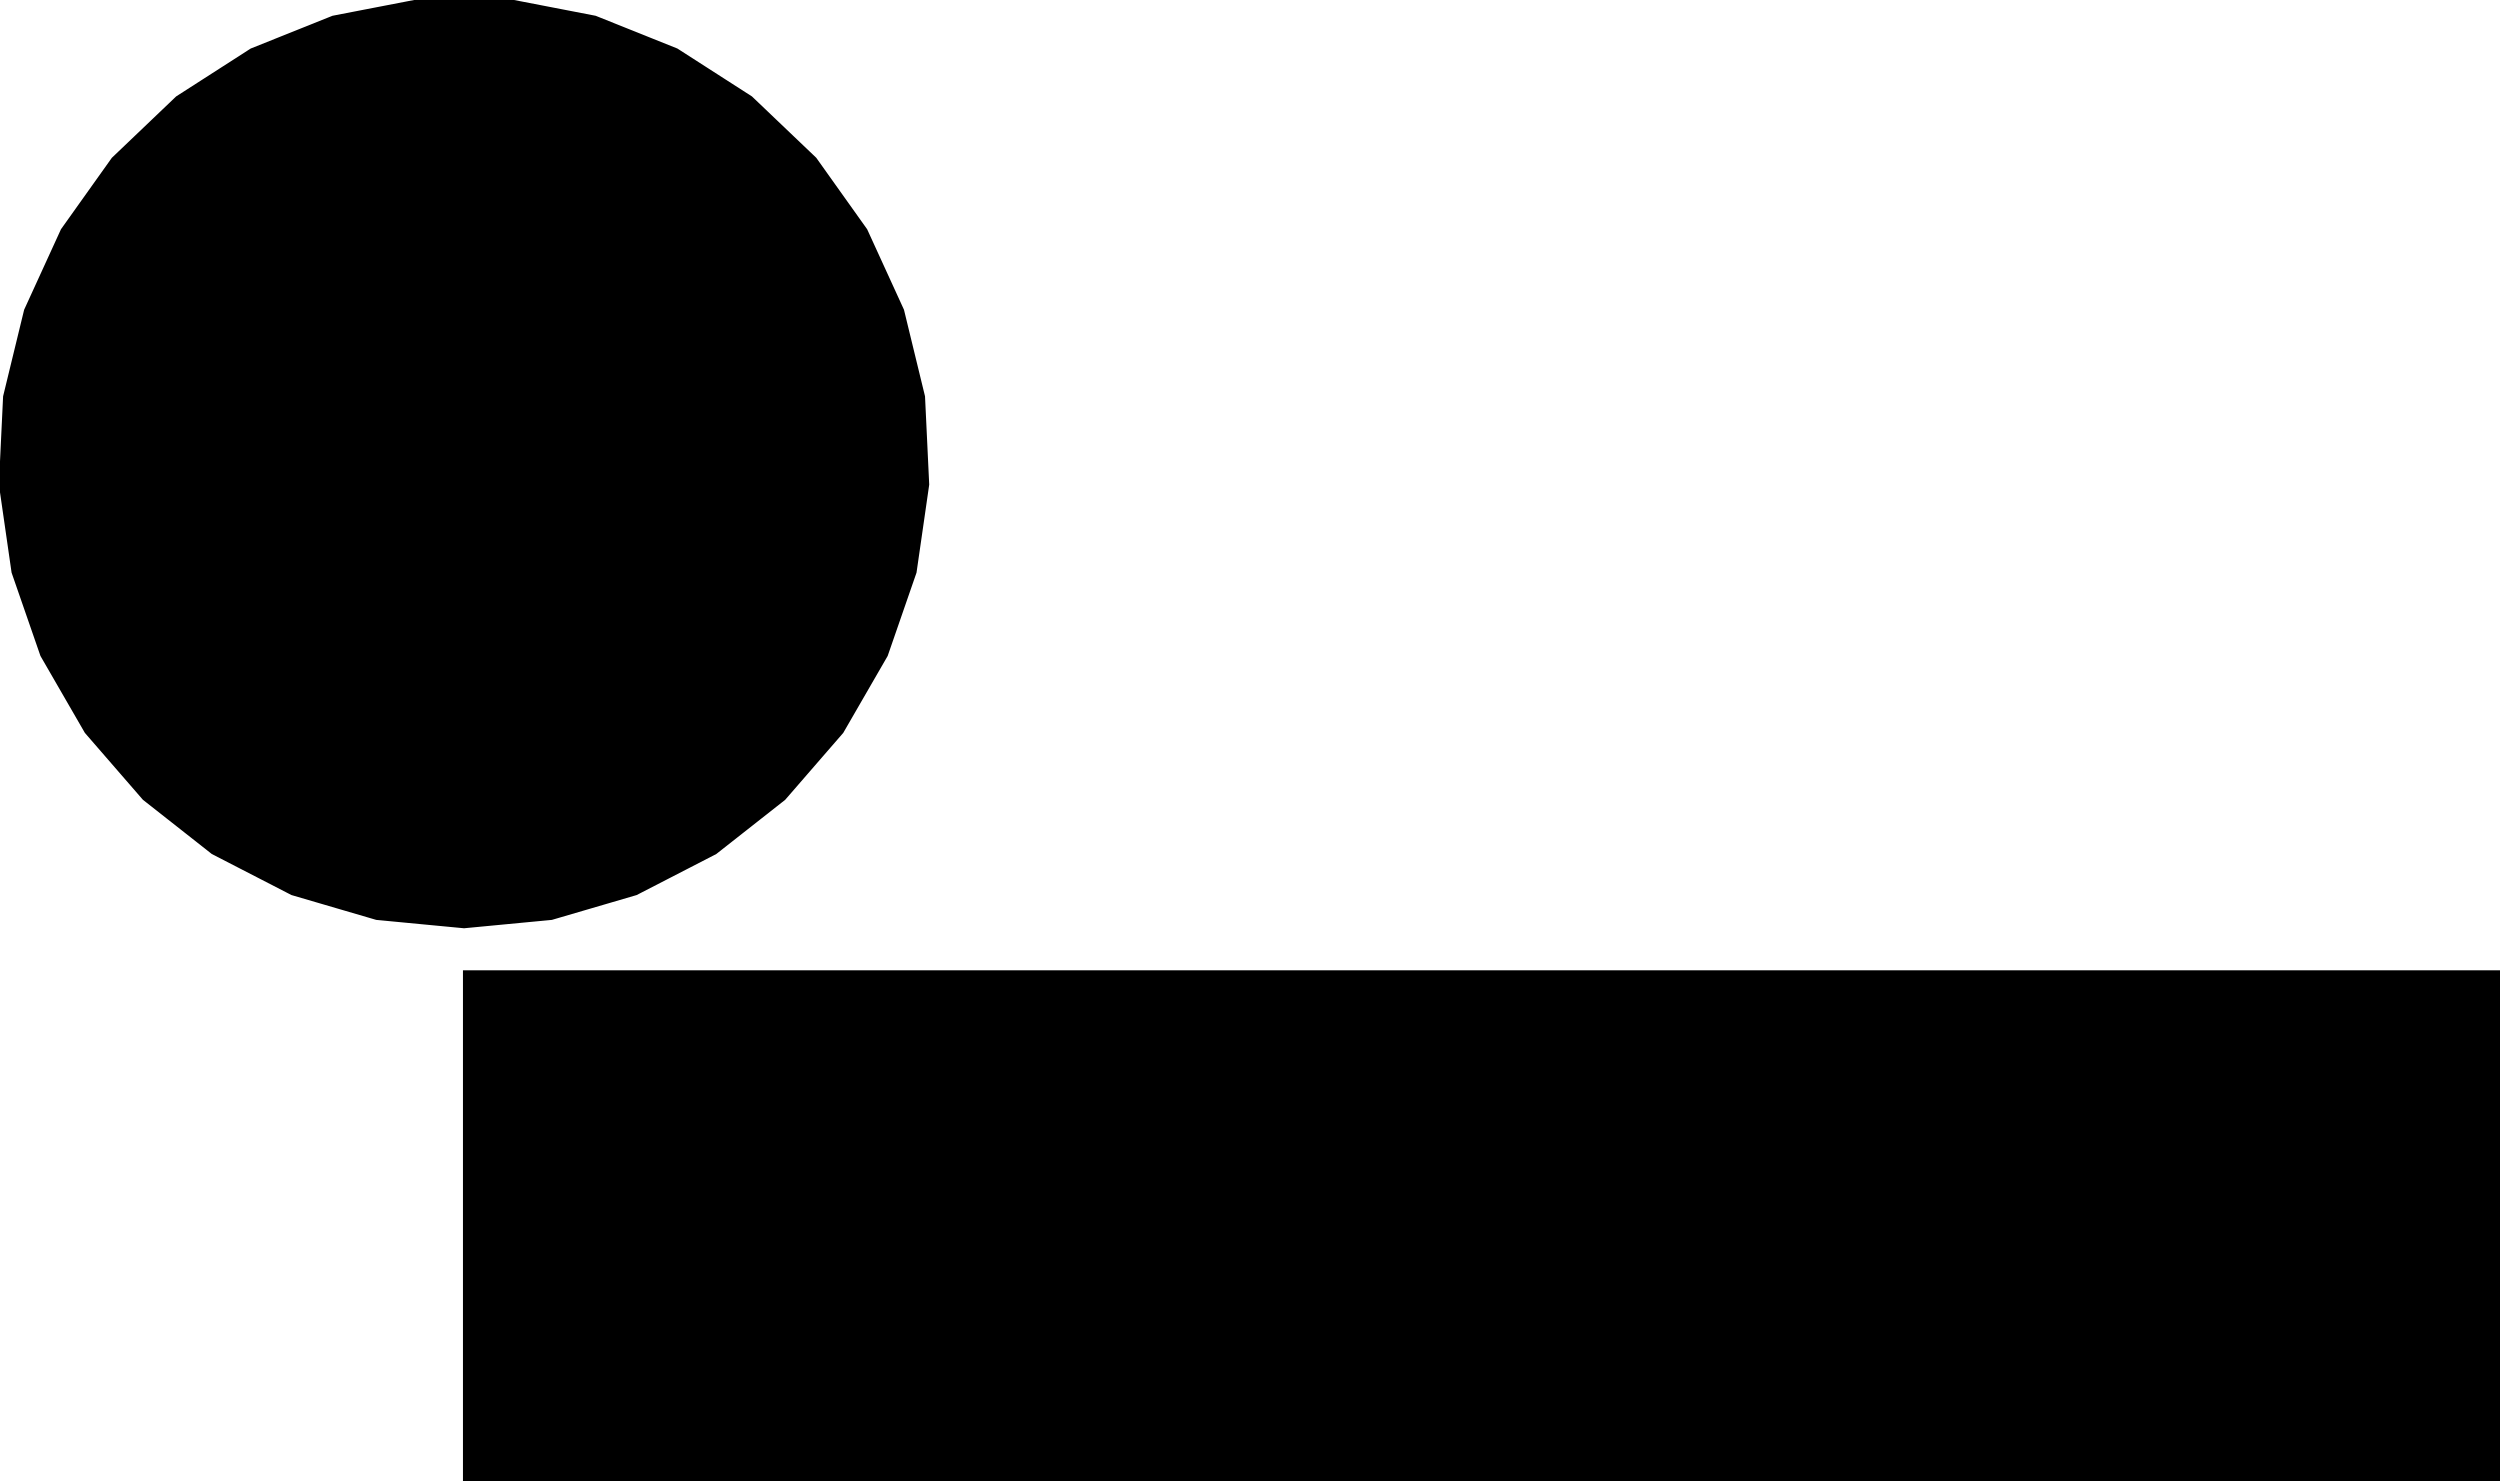
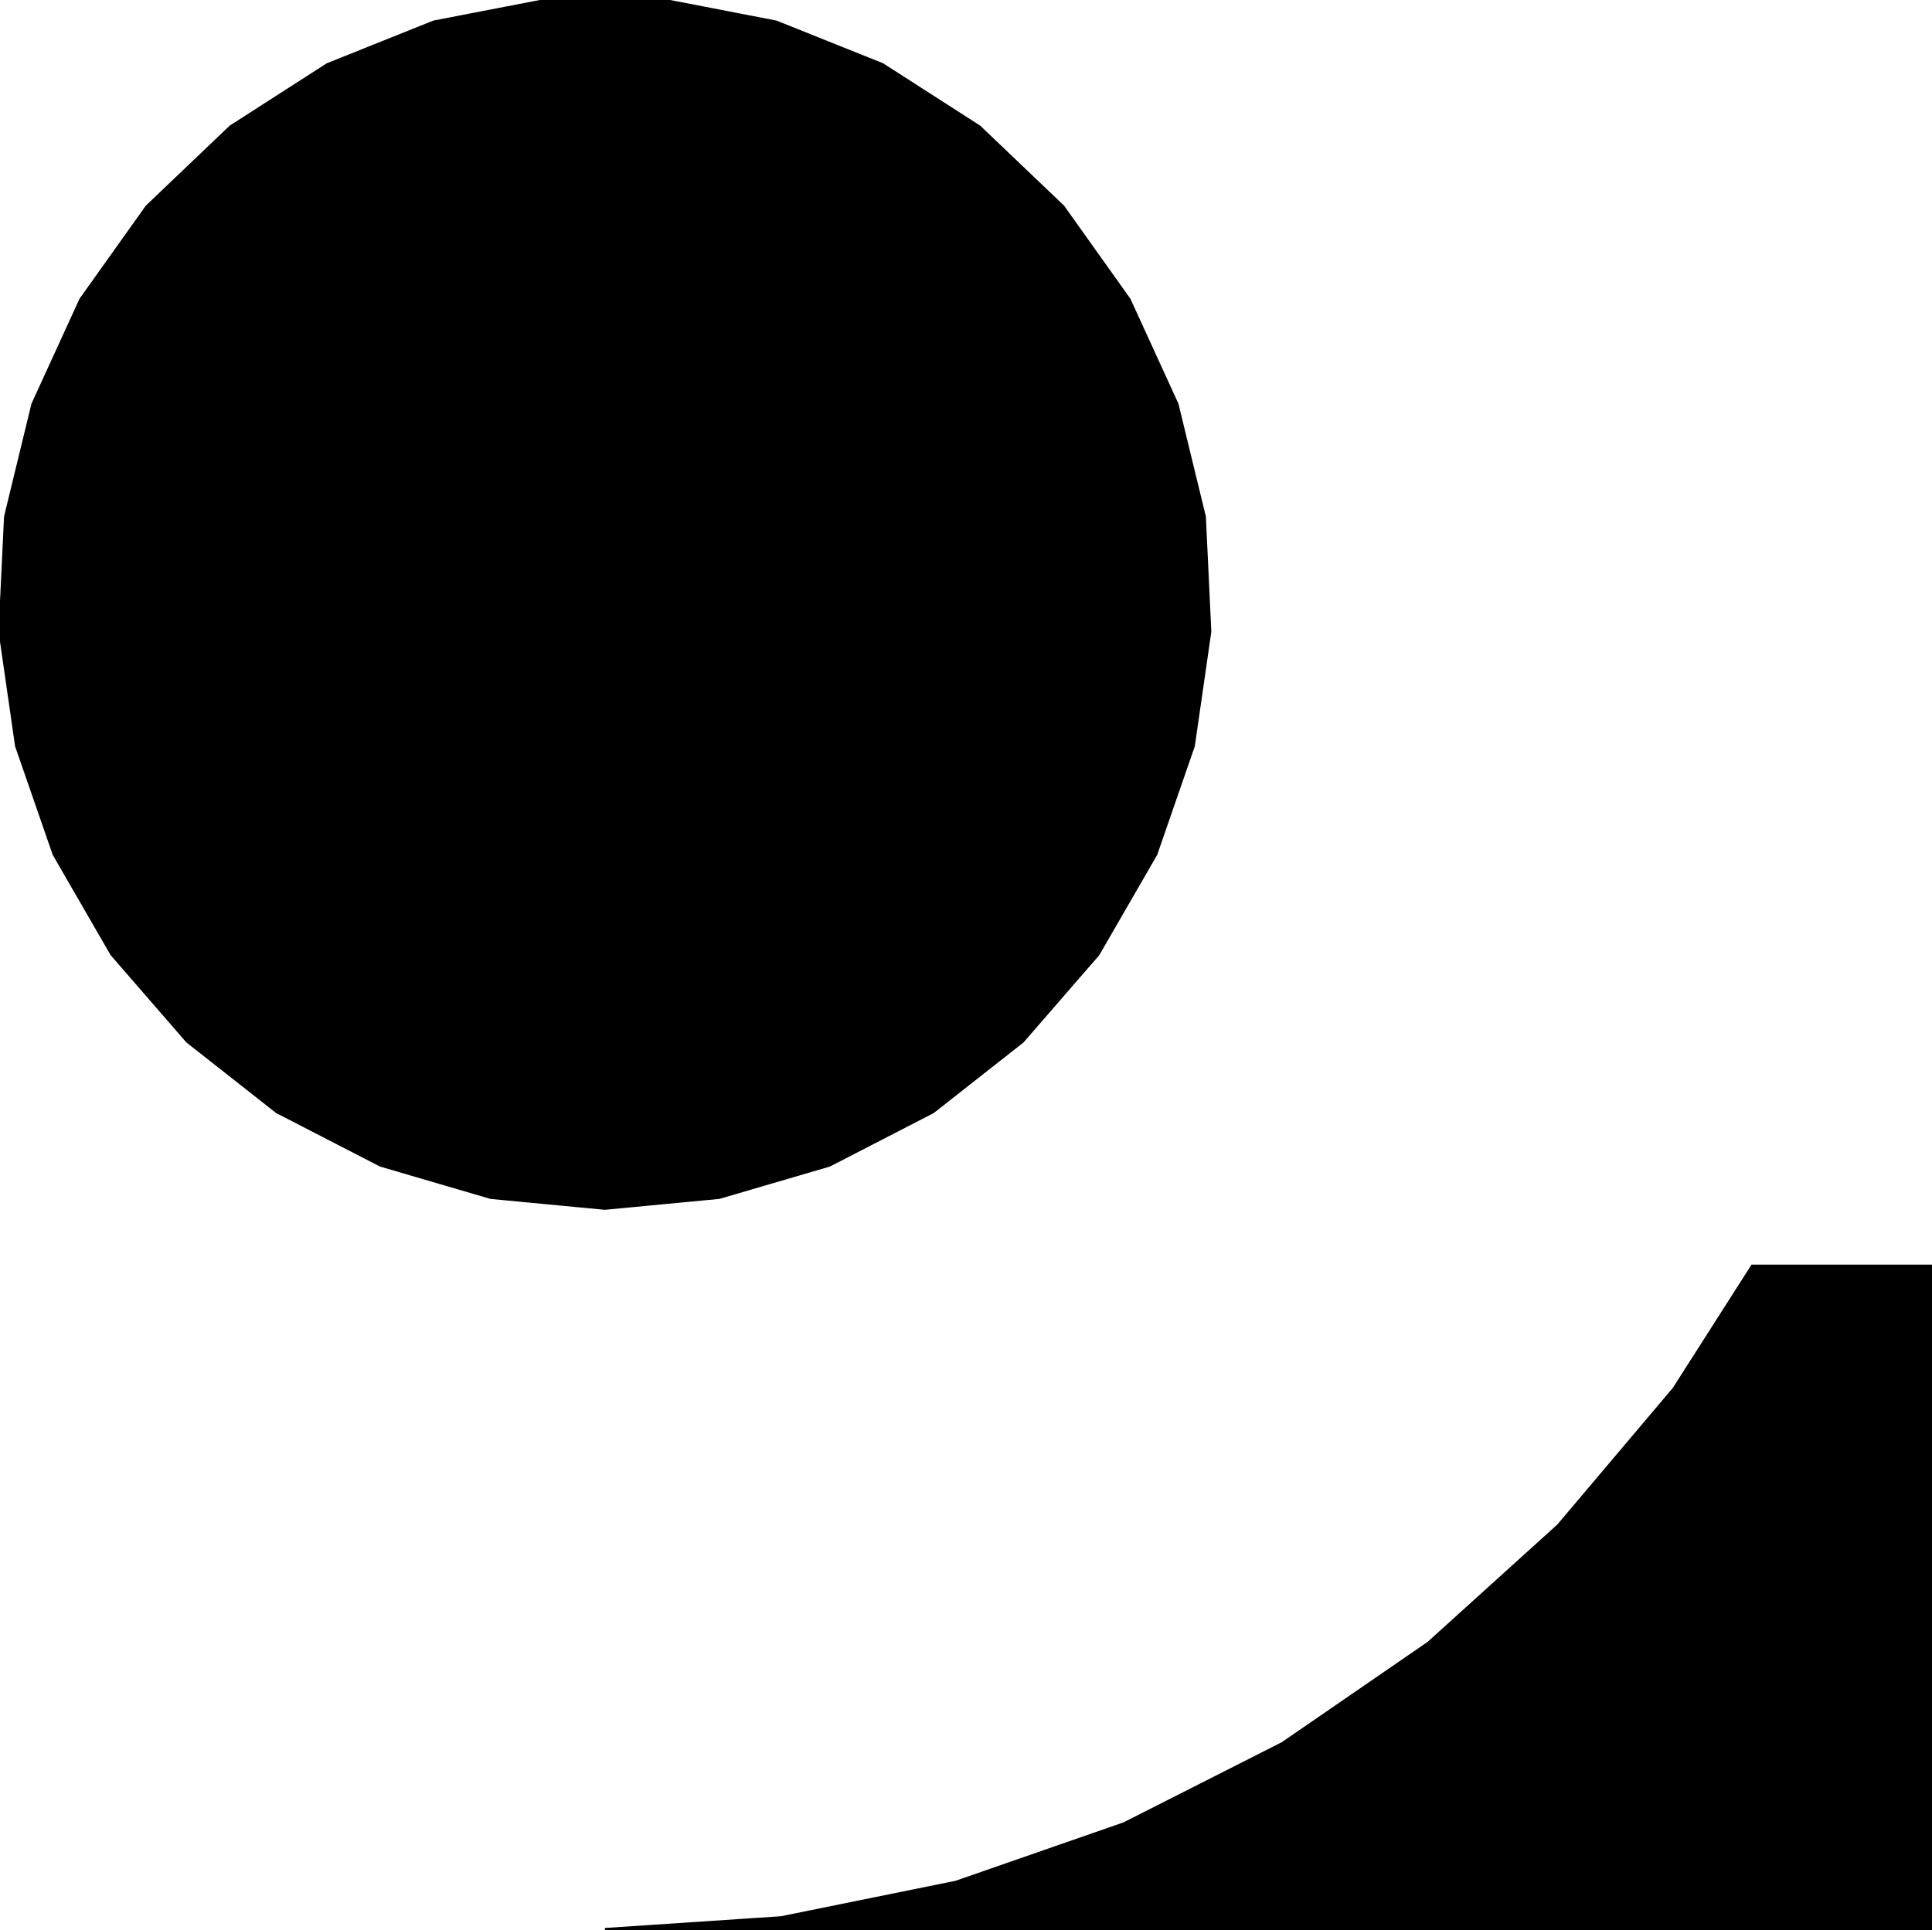
- <svg xmlns="http://www.w3.org/2000/svg" baseProfile="tiny" height="66.896mm" width="112.97mm" viewBox="-0.001 25.104 112.97 66.896" version="1.1" stroke="black" stroke-width=".1" fill="none">
+ <svg xmlns="http://www.w3.org/2000/svg" baseProfile="tiny" height="66.896mm" width="66.97mm" viewBox="-0.001 25.104 66.97 66.896" version="1.1" stroke="black" stroke-width=".1" fill="none">
  <path fill="#000000" stroke="#000000" d="M41.727 48.468 L41.366 50.969 L40.885 52.357 L40.065 54.725 L39.325 56.006 L38.063 58.192 L37.095 59.307 L35.445 61.21 L34.297 62.113 L32.339 63.653 L31.013 64.337 L28.75 65.503 L27.337 65.917 L24.927 66.623 L23.464 66.762 L20.969 67 L19.506 66.861 L17.011 66.623 L15.598 66.209 L13.188 65.503 L11.861 64.819 L9.598 63.653 L8.451 62.75 L6.493 61.21 L5.525 60.094 L3.875 58.192 L3.135 56.911 L1.873 54.725 L1.392 53.337 L0.571 50.969 L0.36 49.503 L-0.001 47.002 L0.069 45.53 L0.189 43.019 L0.539 41.577 L1.137 39.118 L1.751 37.776 L2.798 35.488 L3.645 34.298 L5.091 32.268 L6.163 31.245 L7.991 29.5 L9.232 28.703 L11.35 27.342 L12.713 26.796 L15.038 25.865 L16.493 25.583 L18.974 25.104 L20.448 25.104 L22.963 25.104 L24.418 25.385 L26.9 25.865 L28.263 26.411 L30.587 27.342 L31.829 28.14 L33.946 29.5 L35.018 30.523 L36.847 32.268 L37.694 33.458 L39.14 35.488 L39.754 36.83 L40.801 39.118 L41.151 40.56 L41.749 43.019 L41.819 44.491 L41.938 47.002 z" />
-   <path fill="#000000" stroke="#000000" d="M20.969 69 L112.969 69 L112.969 92 L20.969 92 z" />
+   <path fill="#000000" stroke="#000000" d="M20.969 92 L27.075 91.593 L33.133 90.363 L38.963 88.335 L44.454 85.553 L49.515 82.071 L54.018 77.996 L58.026 73.253 L60.741 69 L66.969 69 L66.969 92 z" />
</svg>
